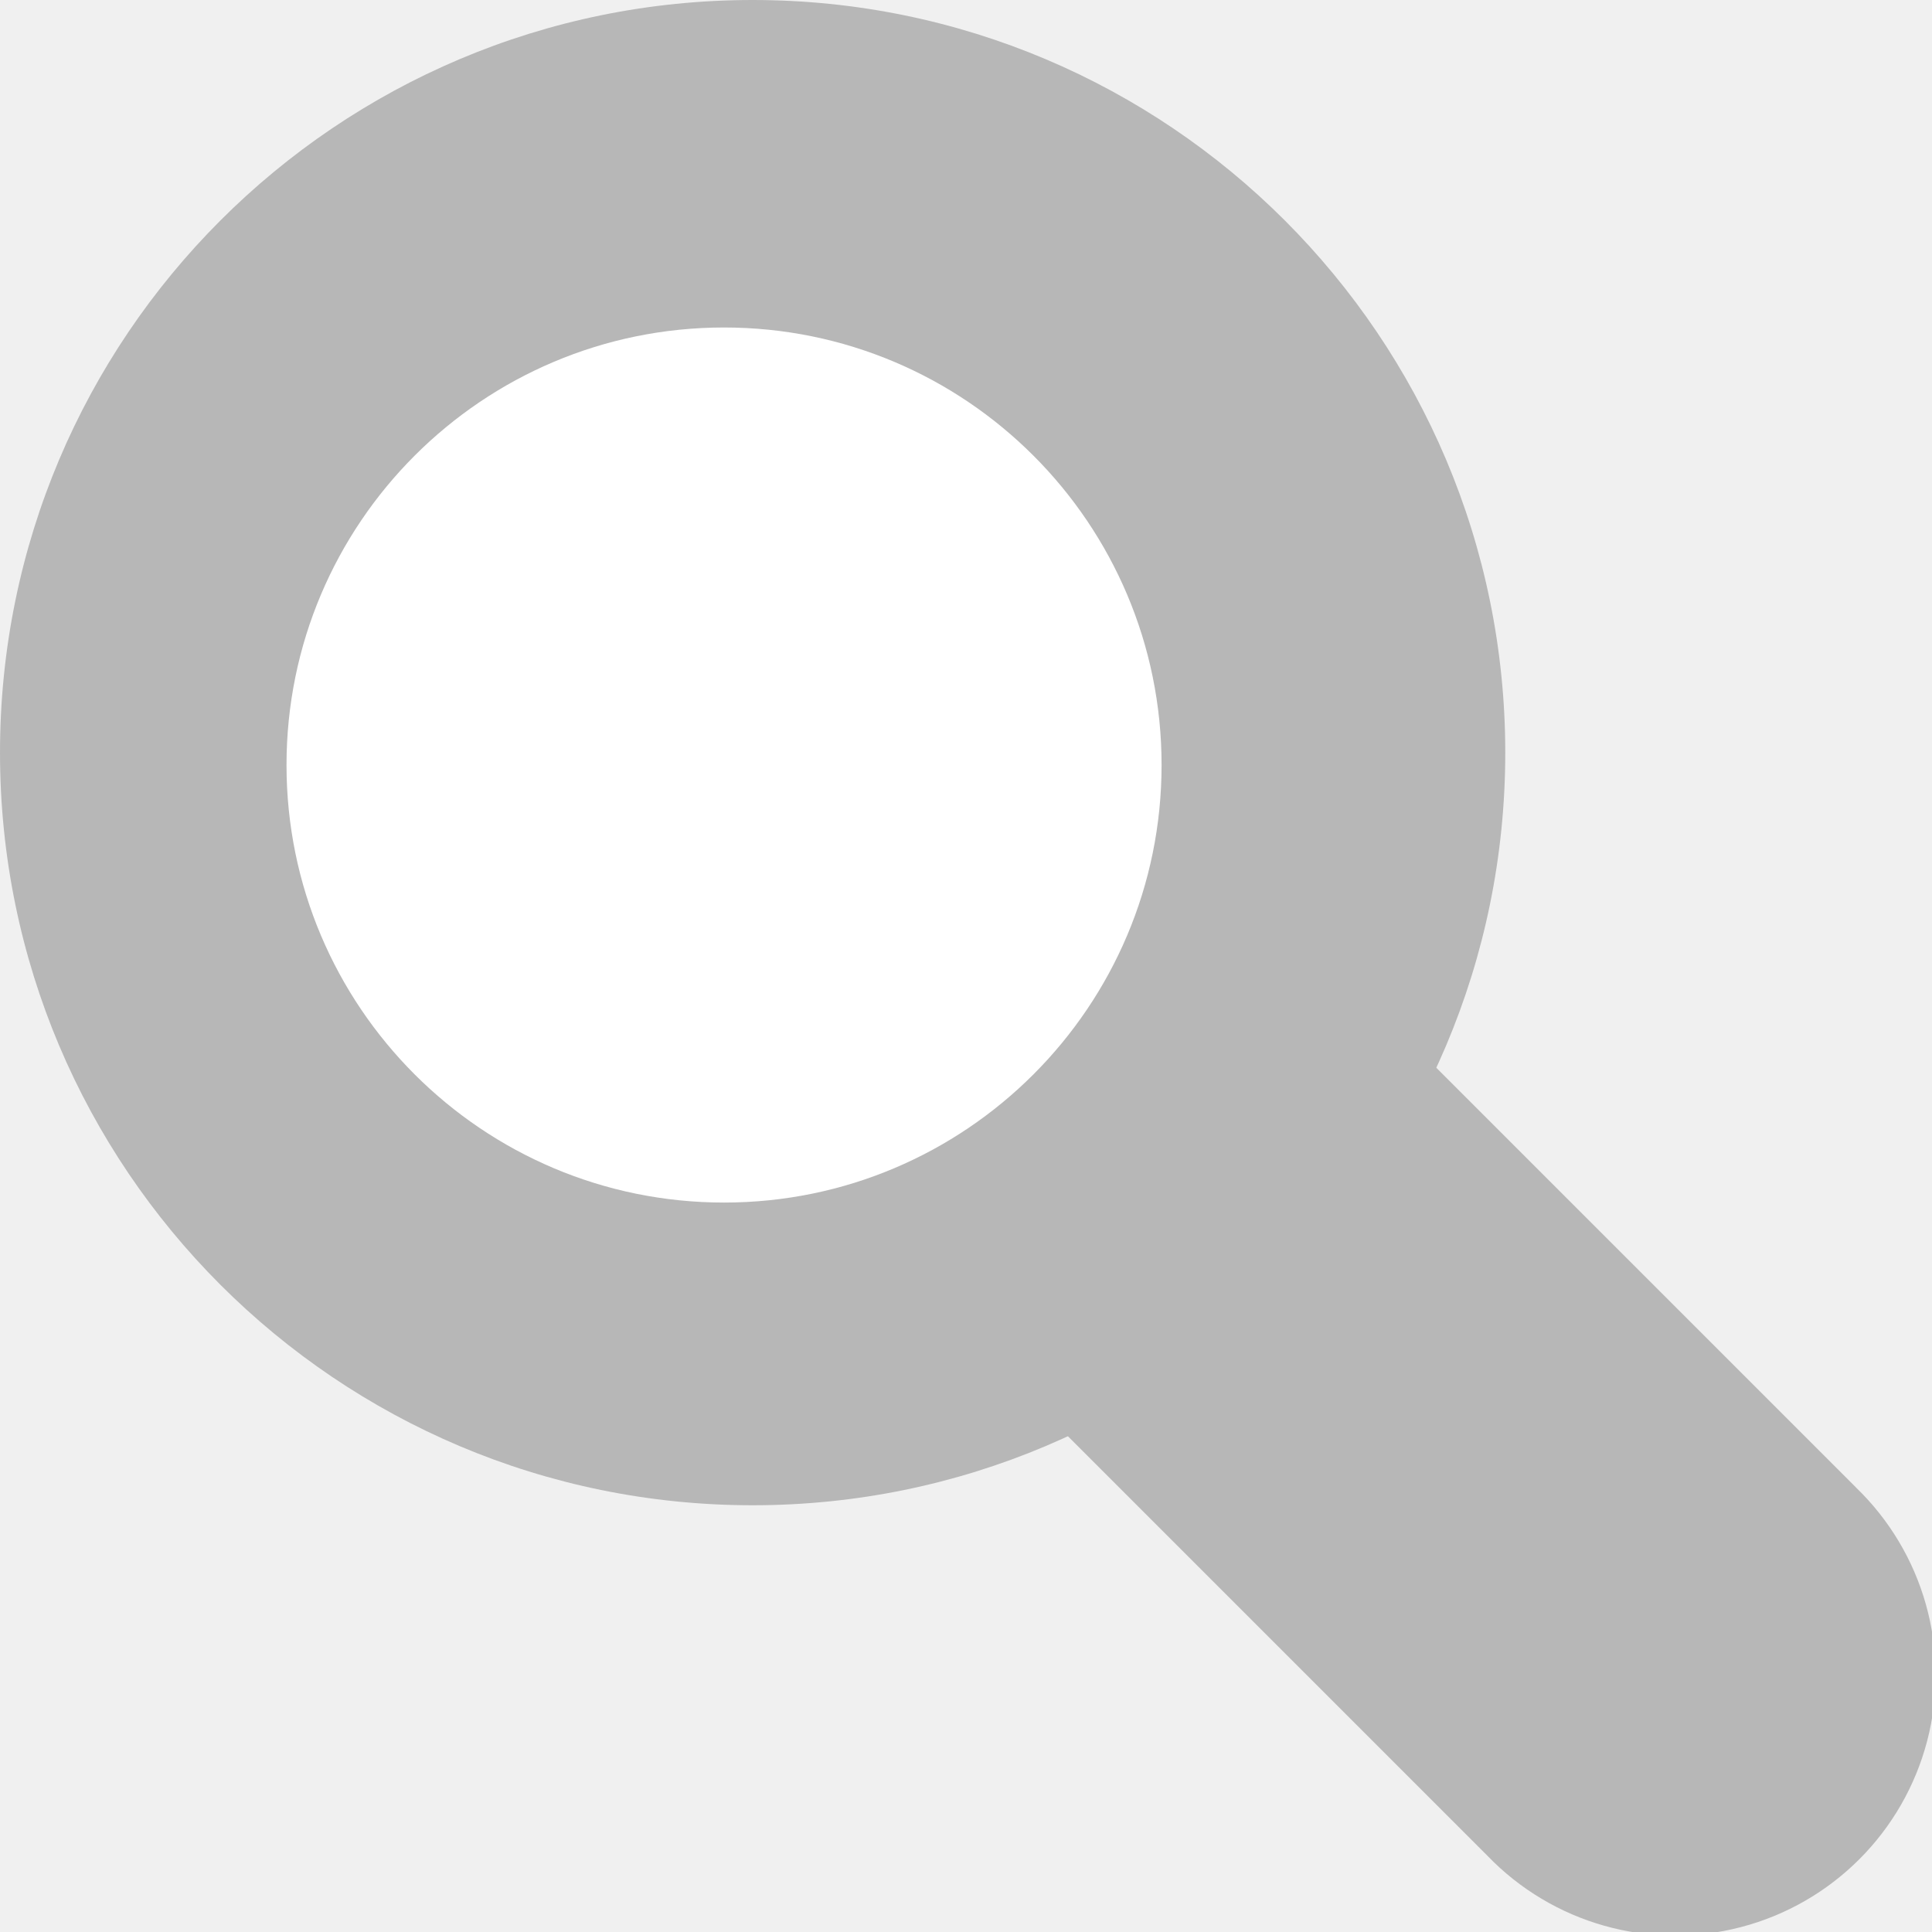
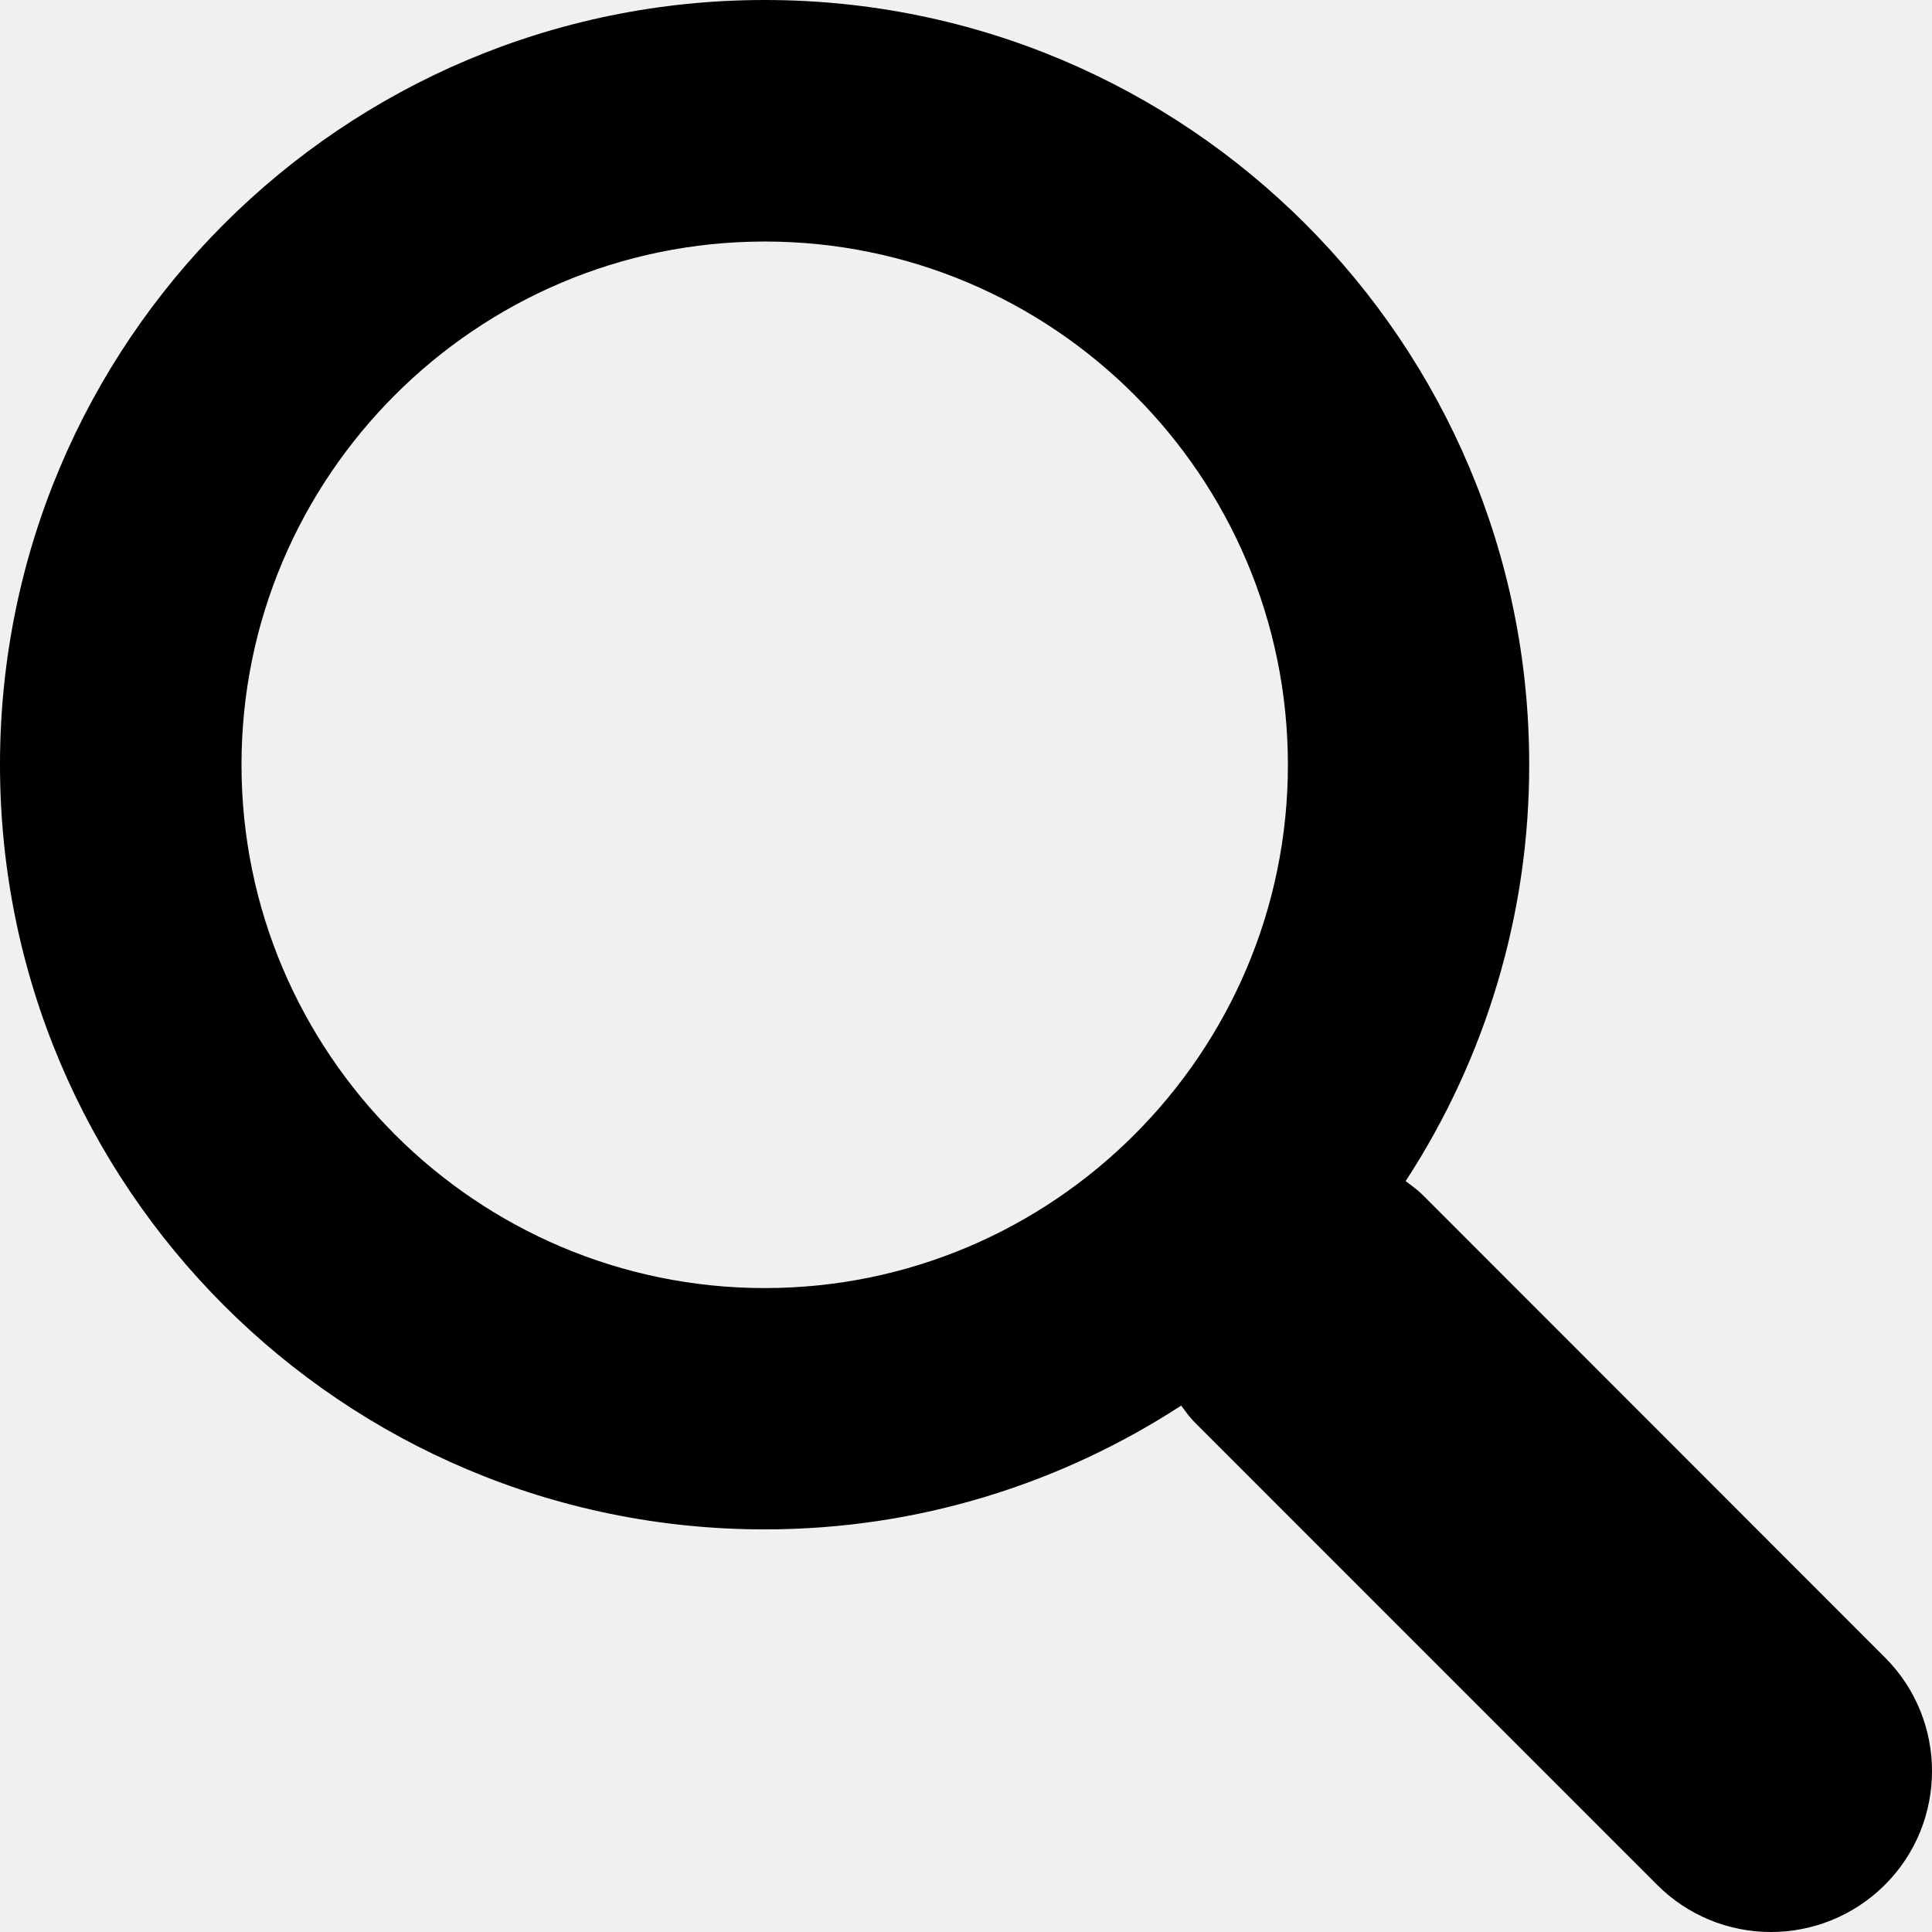
- <svg xmlns="http://www.w3.org/2000/svg" width="26.494" height="26.493" viewBox="0 0 26.494 26.493">
-   <defs>
-     <style>
-             .prefix__cls-1{fill:#b7b7b7}
-         </style>
-   </defs>
-   <g id="prefix__Group_2342" data-name="Group 2342" transform="translate(-863.071 -1245.509)">
-     <g id="prefix__XMLID_229_" transform="translate(837.168 1220.264)">
-       <path id="prefix__XMLID_231_" d="M308.395 304.174l-7.363-7.363a17.56 17.56 0 0 1-5.052 5.053l7.363 7.363a3.573 3.573 0 1 0 5.052-5.052z" class="prefix__cls-1" transform="translate(-257.045 -258.536)" />
-       <path id="prefix__XMLID_233_" d="M233.139 223.653a10.321 10.321 0 1 0-10.321 10.321 10.321 10.321 0 0 0 10.321-10.321z" class="prefix__cls-1" transform="translate(-186.594 -188.087)" />
-     </g>
-     <circle id="prefix__Ellipse_359" cx="6" cy="6" r="6" fill="#fff" data-name="Ellipse 359" transform="translate(867 1250)" />
-   </g>
+ <svg xmlns="http://www.w3.org/2000/svg" width="128" height="128">
+   <path d="M124.884 109.812L94.256 79.166c-.357-.357-.757-.629-1.129-.914a50.366 50.366 0 0 0 8.186-27.59C101.327 22.689 78.656 0 50.67 0 22.685 0 0 22.688 0 50.663c0 27.989 22.685 50.663 50.656 50.663 10.186 0 19.643-3.03 27.6-8.201.286.385.557.771.9 1.114l30.628 30.632a10.633 10.633 0 0 0 7.543 3.129c2.728 0 5.457-1.043 7.543-3.115 4.171-4.157 4.171-10.915.014-15.073M50.671 85.338C31.557 85.338 16 69.78 16 50.663c0-19.102 15.557-34.661 34.67-34.661 19.115 0 34.657 15.559 34.657 34.675 0 19.102-15.557 34.661-34.656 34.661" />
</svg>
